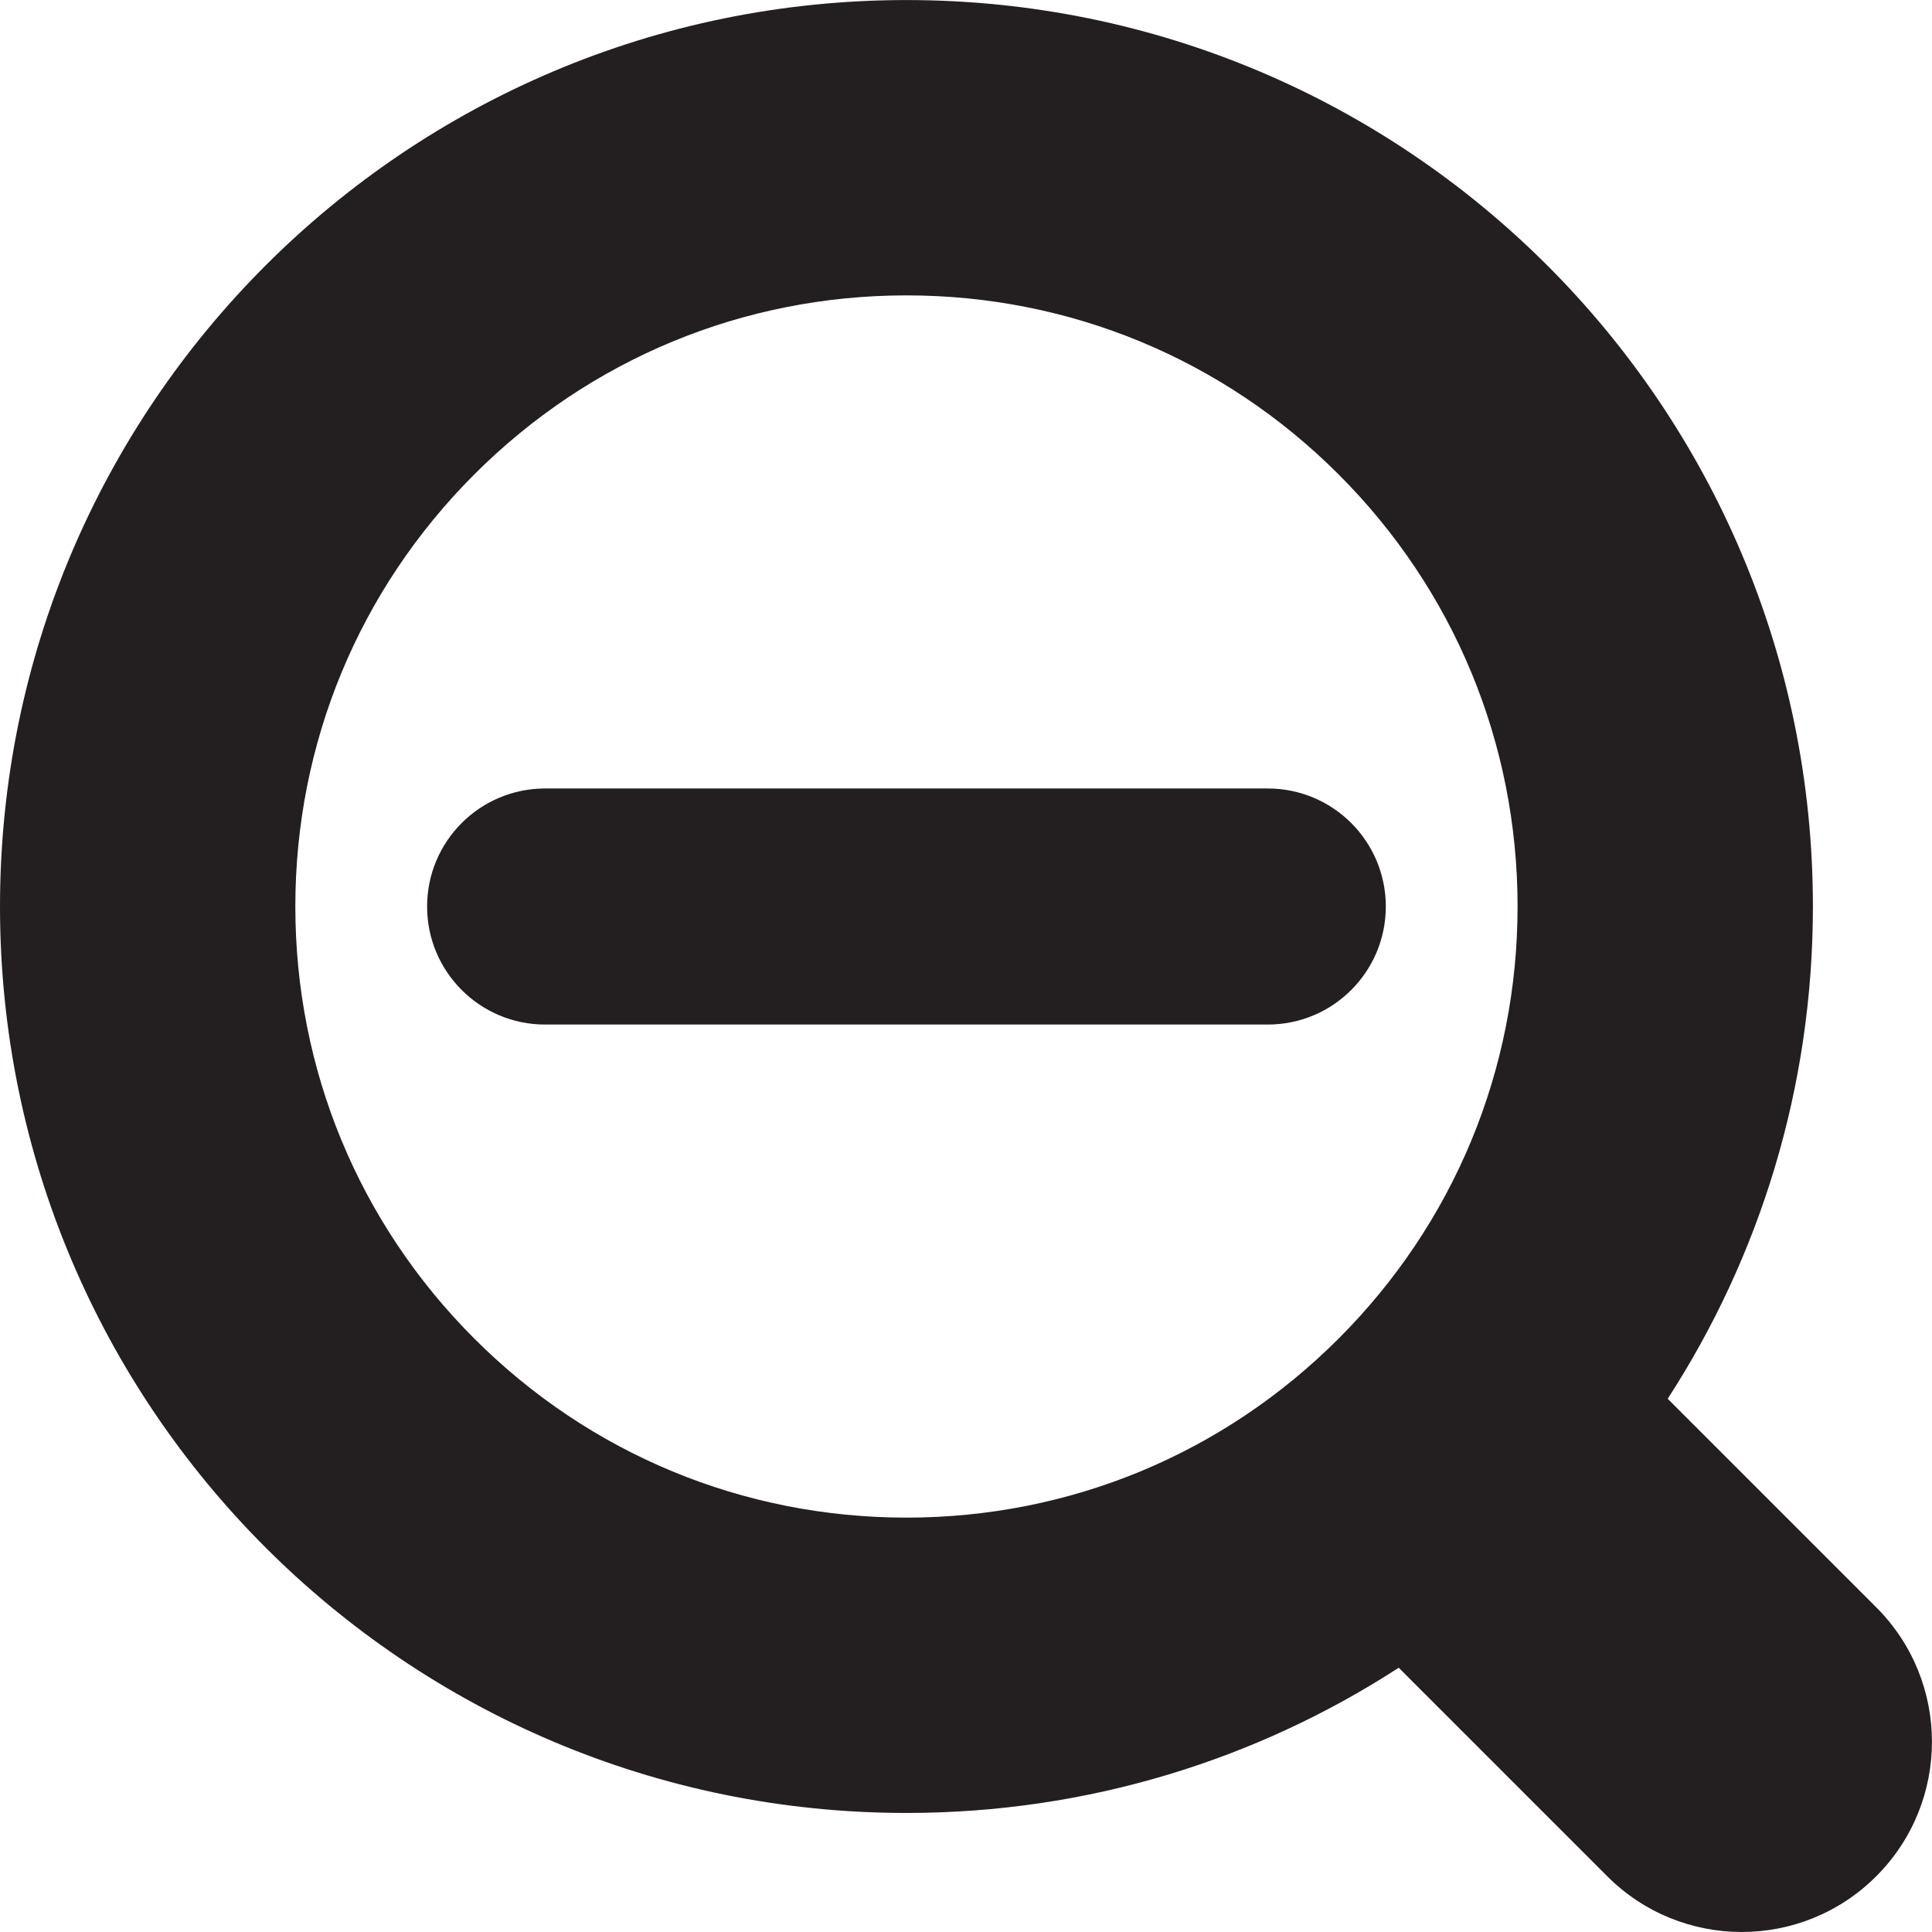
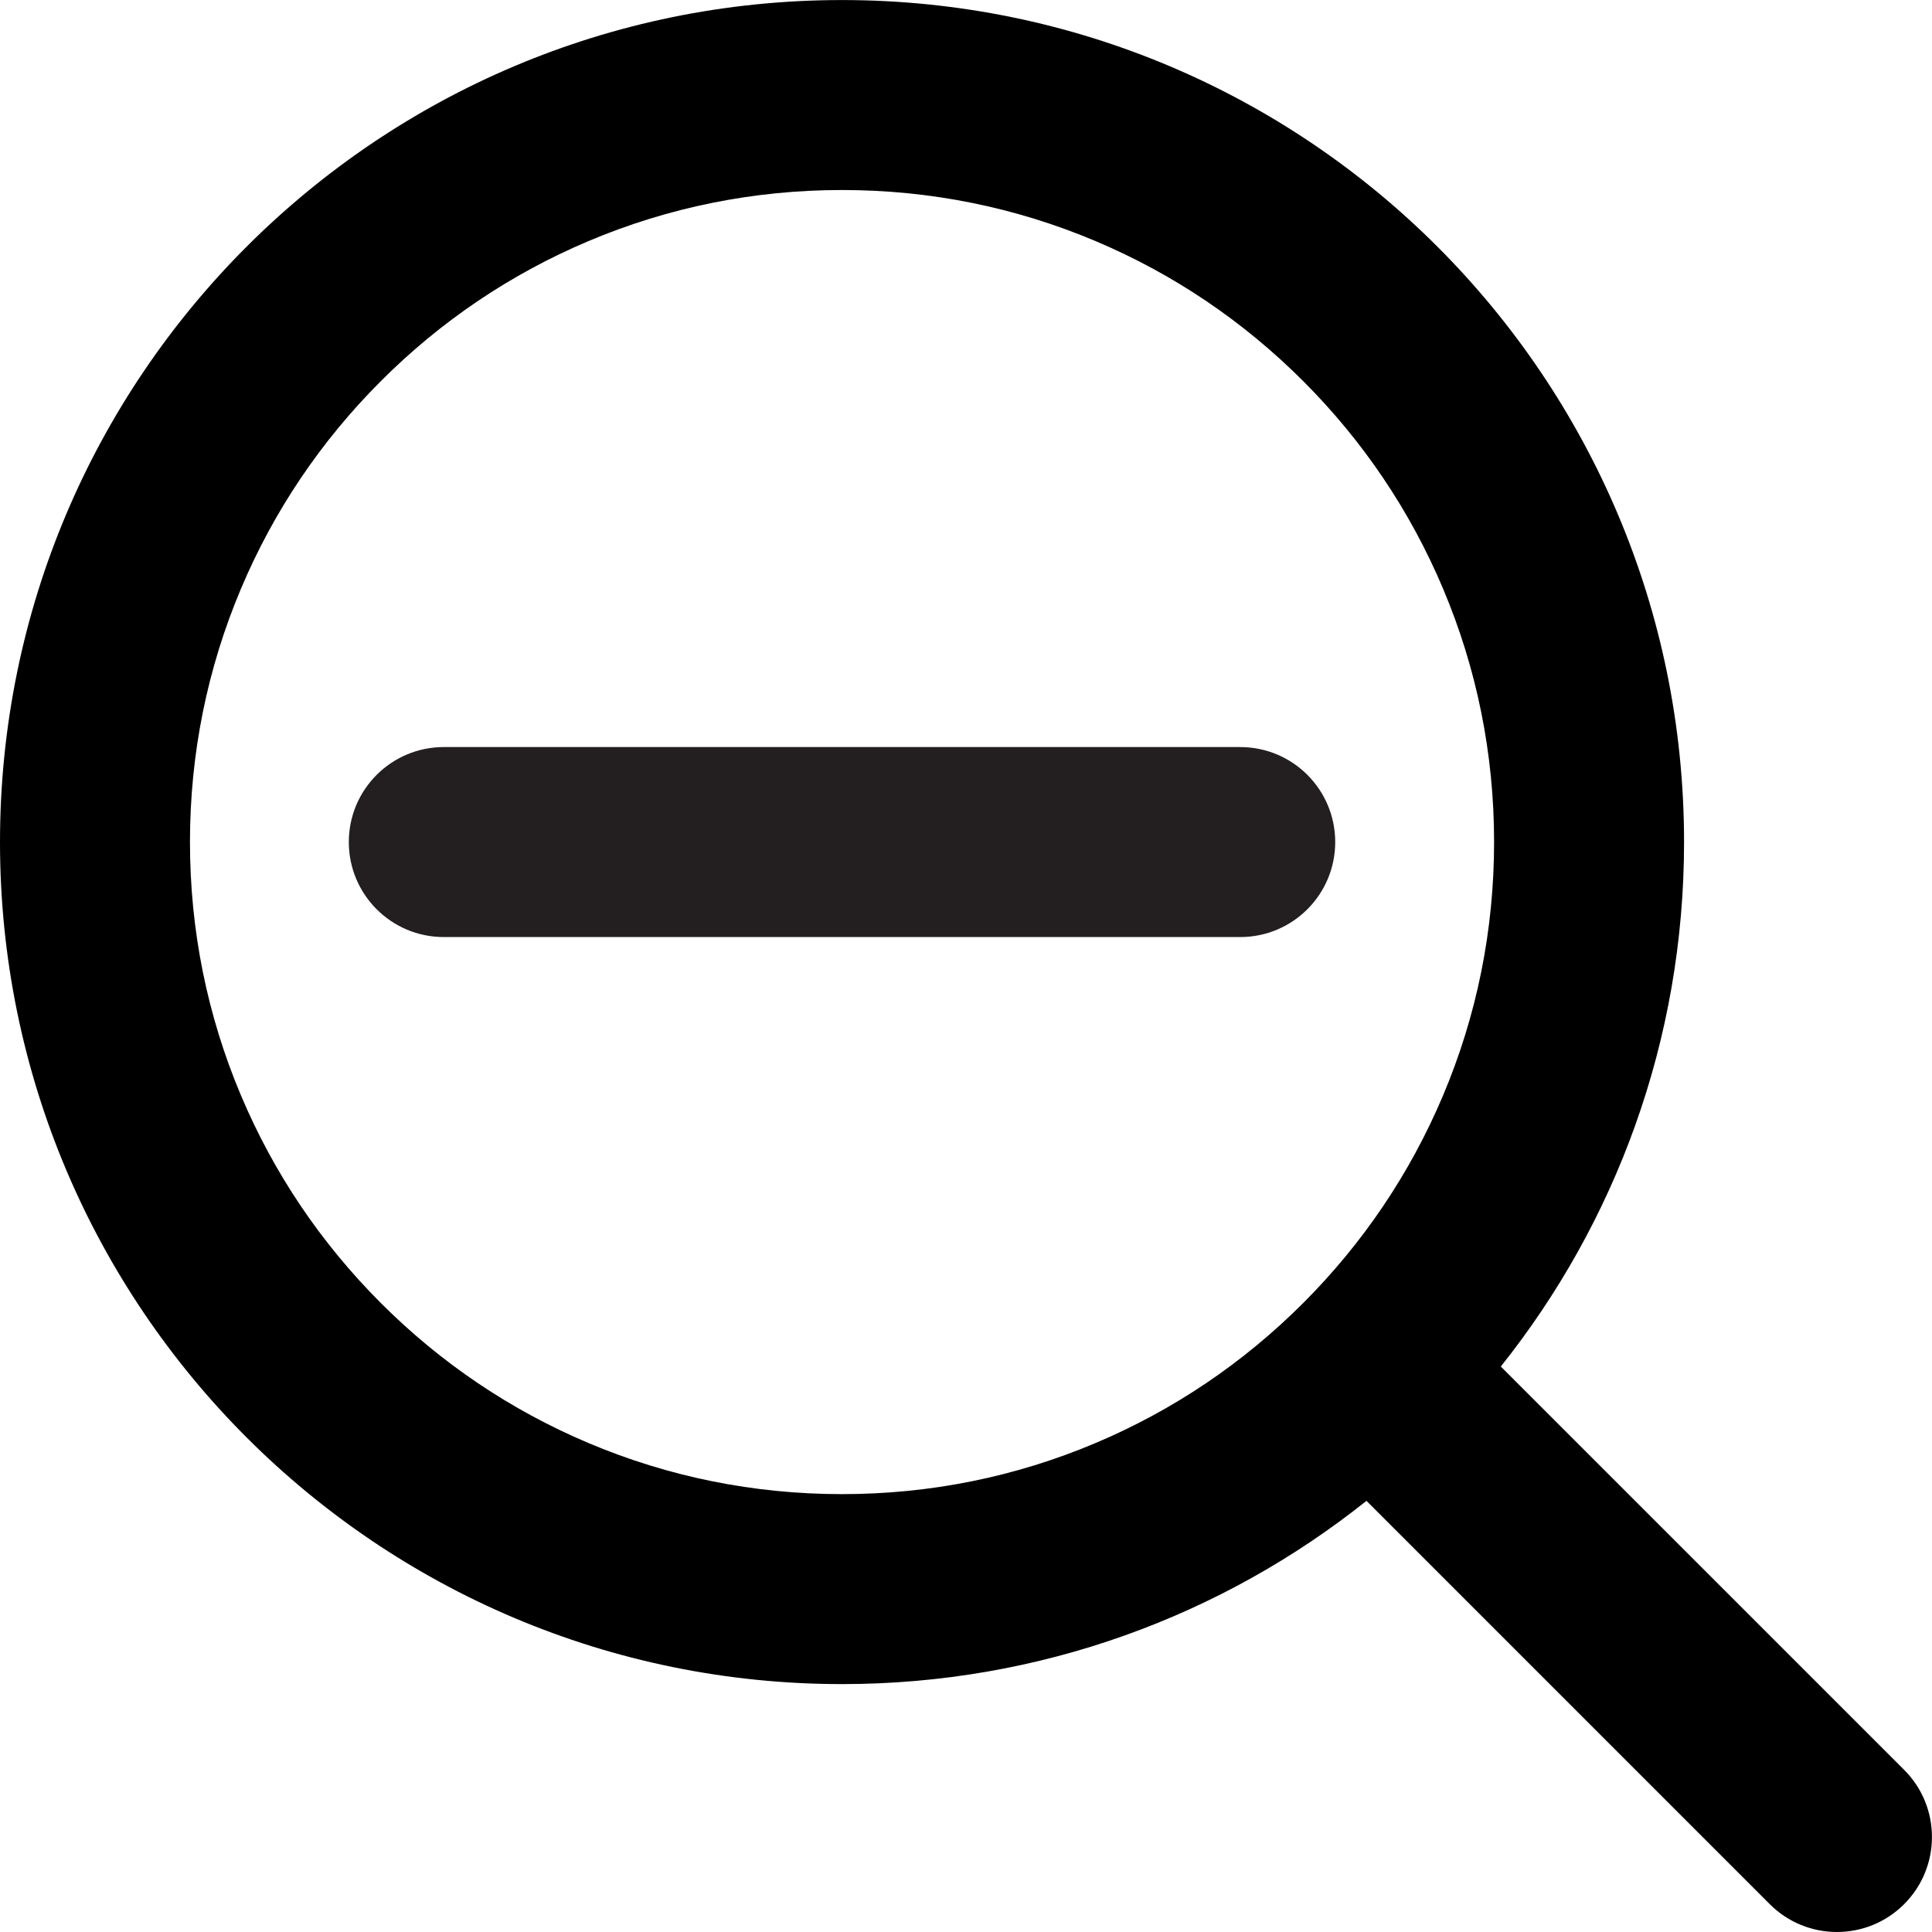
- <svg xmlns="http://www.w3.org/2000/svg" id="Layer_20" data-name="Layer 20" viewBox="0 0 850.41 850.42">
+ <svg xmlns="http://www.w3.org/2000/svg" id="Layer_30" data-name="Layer 30" viewBox="0 0 850.41 850.42">
  <defs>
    <style>
      .cls-1 {
        fill: #231f20;
      }
    </style>
  </defs>
-   <path class="cls-1" d="M825.87,707.49l-91.79-91.79c40.44-62.39,63.92-136.8,63.92-216.68C798,178.66,619.36,.02,399,.02S0,178.66,0,399.02s178.64,399,399,399c79.88,0,154.29-23.48,216.68-63.92l91.79,91.79c32.7,32.7,85.71,32.7,118.4,0,16.35-16.35,24.53-37.77,24.53-59.2s-8.18-42.85-24.53-59.2Zm-617.08-118.26c-50.81-50.81-78.79-118.36-78.79-190.21s27.98-139.4,78.79-190.21,118.36-78.79,190.21-78.79,139.4,27.98,190.21,78.79,78.79,118.36,78.79,190.21-27.98,139.4-78.79,190.21-118.36,78.79-190.21,78.79-139.4-27.98-190.21-78.79Z" />
-   <rect class="cls-1" x="188" y="347.07" width="422" height="103.91" rx="51.95" ry="51.95" />
+   <path d="M838.15,779.03l-177.53-177.52c50.49-63.33,80.66-143.56,80.66-230.85C741.28,165.96,575.34,.02,370.64,.02S0,165.96,0,370.66s165.94,370.64,370.64,370.64c87.29,0,167.52-30.17,230.85-80.66l177.52,177.53c16.33,16.33,42.81,16.33,59.14,0s16.33-42.81,0-59.14Zm-203.02-296.68c-14.45,34.17-35.15,64.87-61.54,91.26s-57.09,47.09-91.26,61.54c-35.33,14.95-72.91,22.53-111.69,22.53s-76.36-7.58-111.7-22.53c-34.16-14.45-64.87-35.15-91.25-61.54-26.39-26.39-47.1-57.09-61.55-91.26-14.94-35.33-22.52-72.91-22.52-111.69s7.58-76.36,22.52-111.7c14.45-34.16,35.16-64.87,61.55-91.25,26.38-26.39,57.09-47.1,91.25-61.55,35.34-14.94,72.91-22.52,111.7-22.52s76.36,7.58,111.69,22.52c34.17,14.45,64.87,35.16,91.26,61.55,26.39,26.38,47.09,57.09,61.54,91.25,14.95,35.34,22.53,72.91,22.53,111.7s-7.58,76.36-22.53,111.69Z" />
+   <rect class="cls-1" x="153.54" y="328.84" width="434.19" height="83.63" rx="41.81" ry="41.81" />
</svg>
